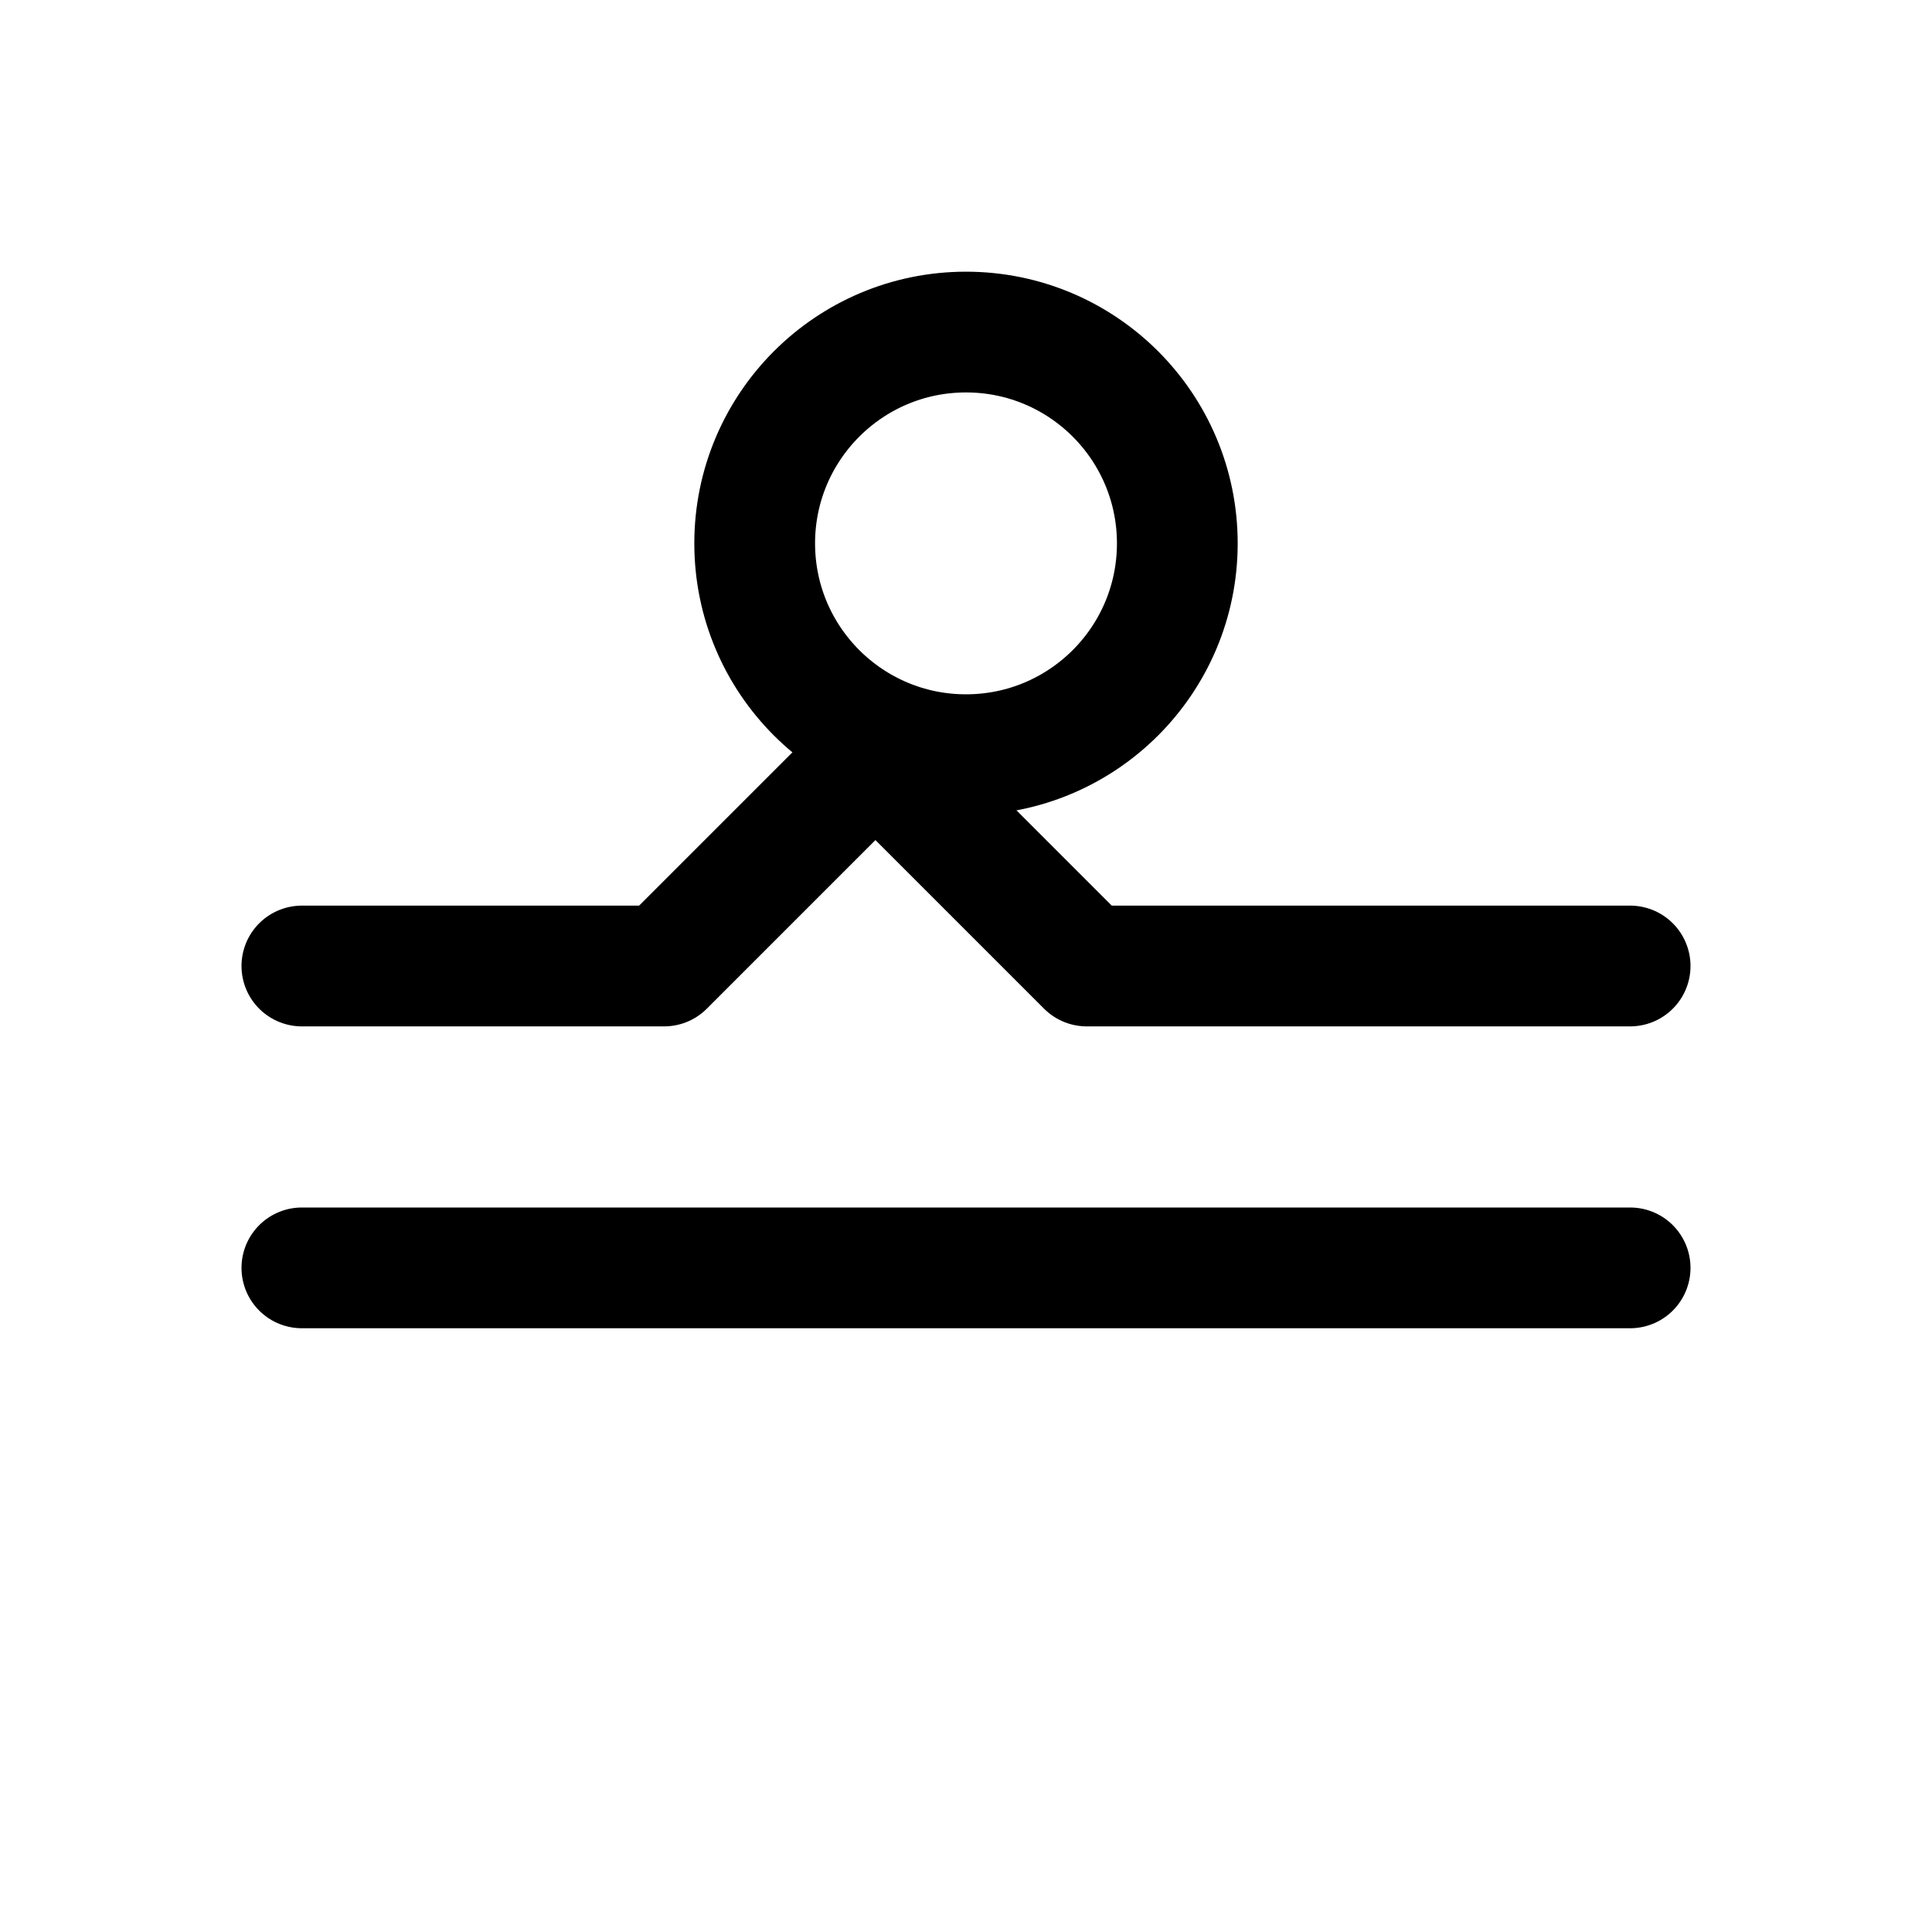
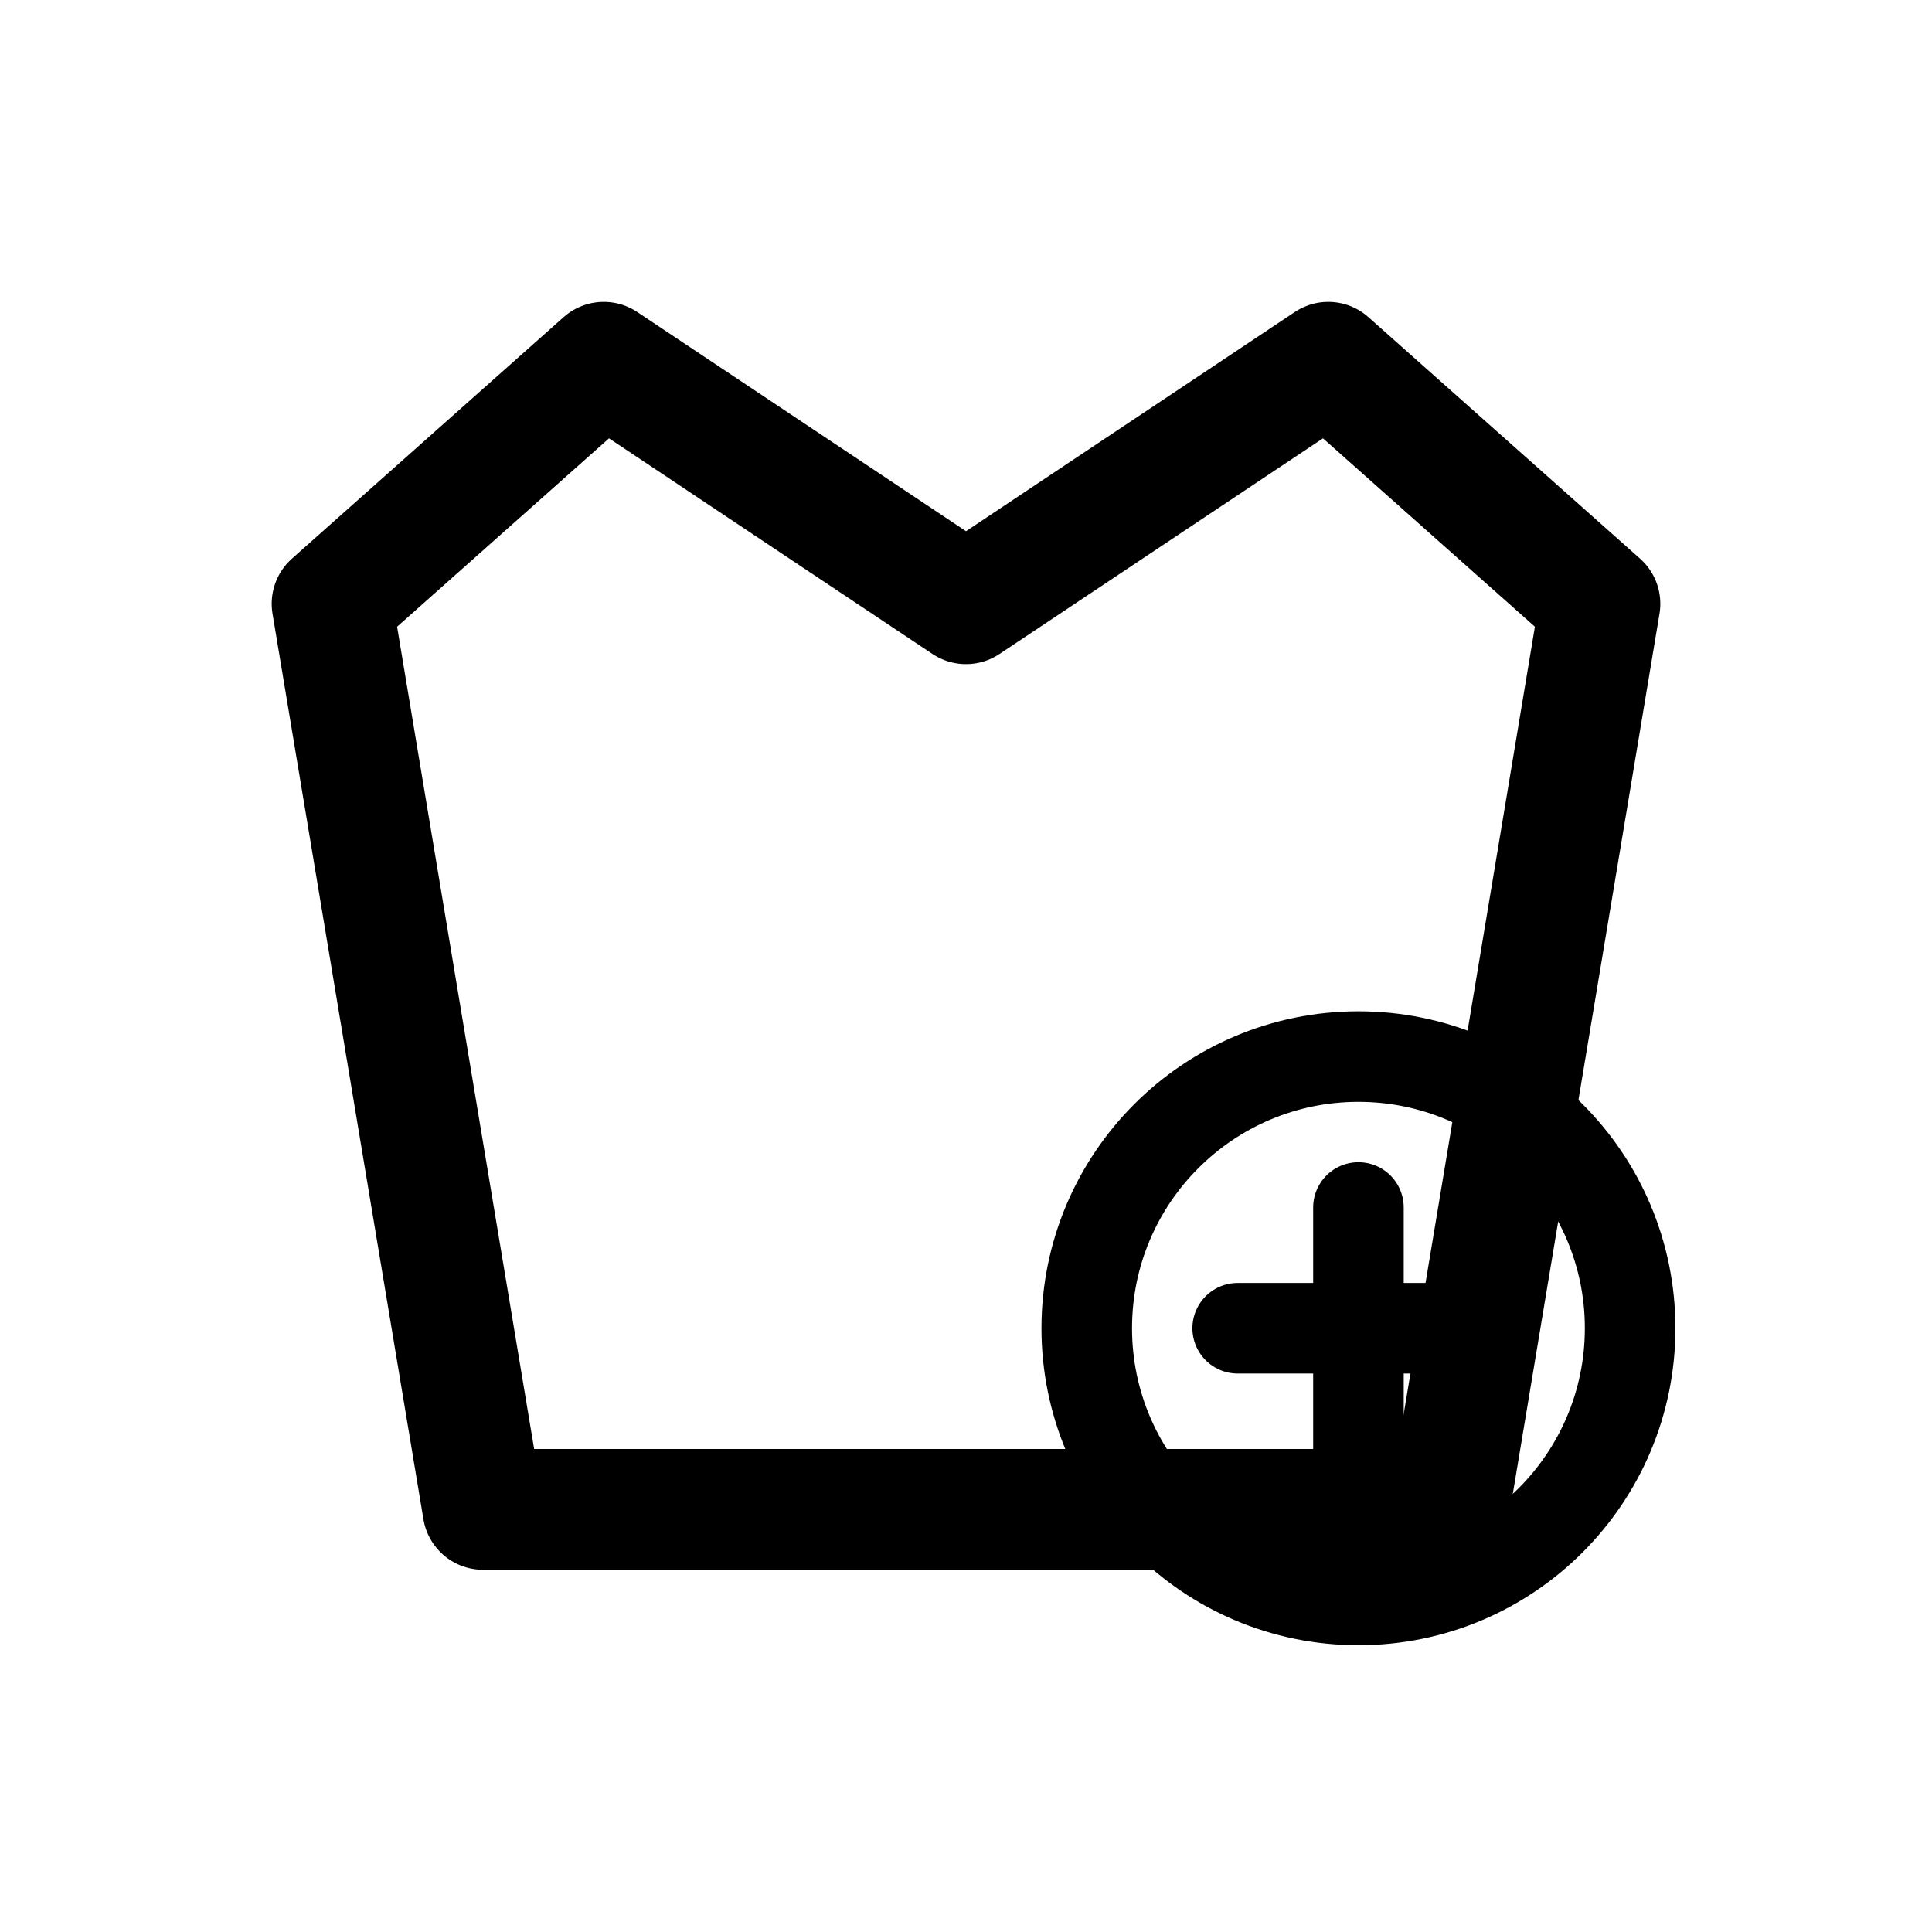
- <svg xmlns="http://www.w3.org/2000/svg" viewBox="0 0 64 64" fill="none" stroke="currentColor" stroke-width="4" stroke-linecap="round" stroke-linejoin="round" aria-hidden="true">
-   <path d="M10 32h12l7-7 7 7h18M10 42h44" />
-   <circle cx="32" cy="18" r="7" />
+ <svg xmlns="http://www.w3.org/2000/svg" viewBox="0 0 64 64" fill="none" stroke-linecap="round" stroke-linejoin="round" aria-hidden="true">
+   <path d="M11 20l9-8 12 8 12-8 9 8-5 30H16l-5-30z" stroke="currentColor" stroke-width="4" />
+   <circle cx="45" cy="44" r="9" stroke="currentColor" stroke-width="3" />
+   <path d="M45 40v8M41 44h8" stroke="currentColor" stroke-width="3" />
</svg>
